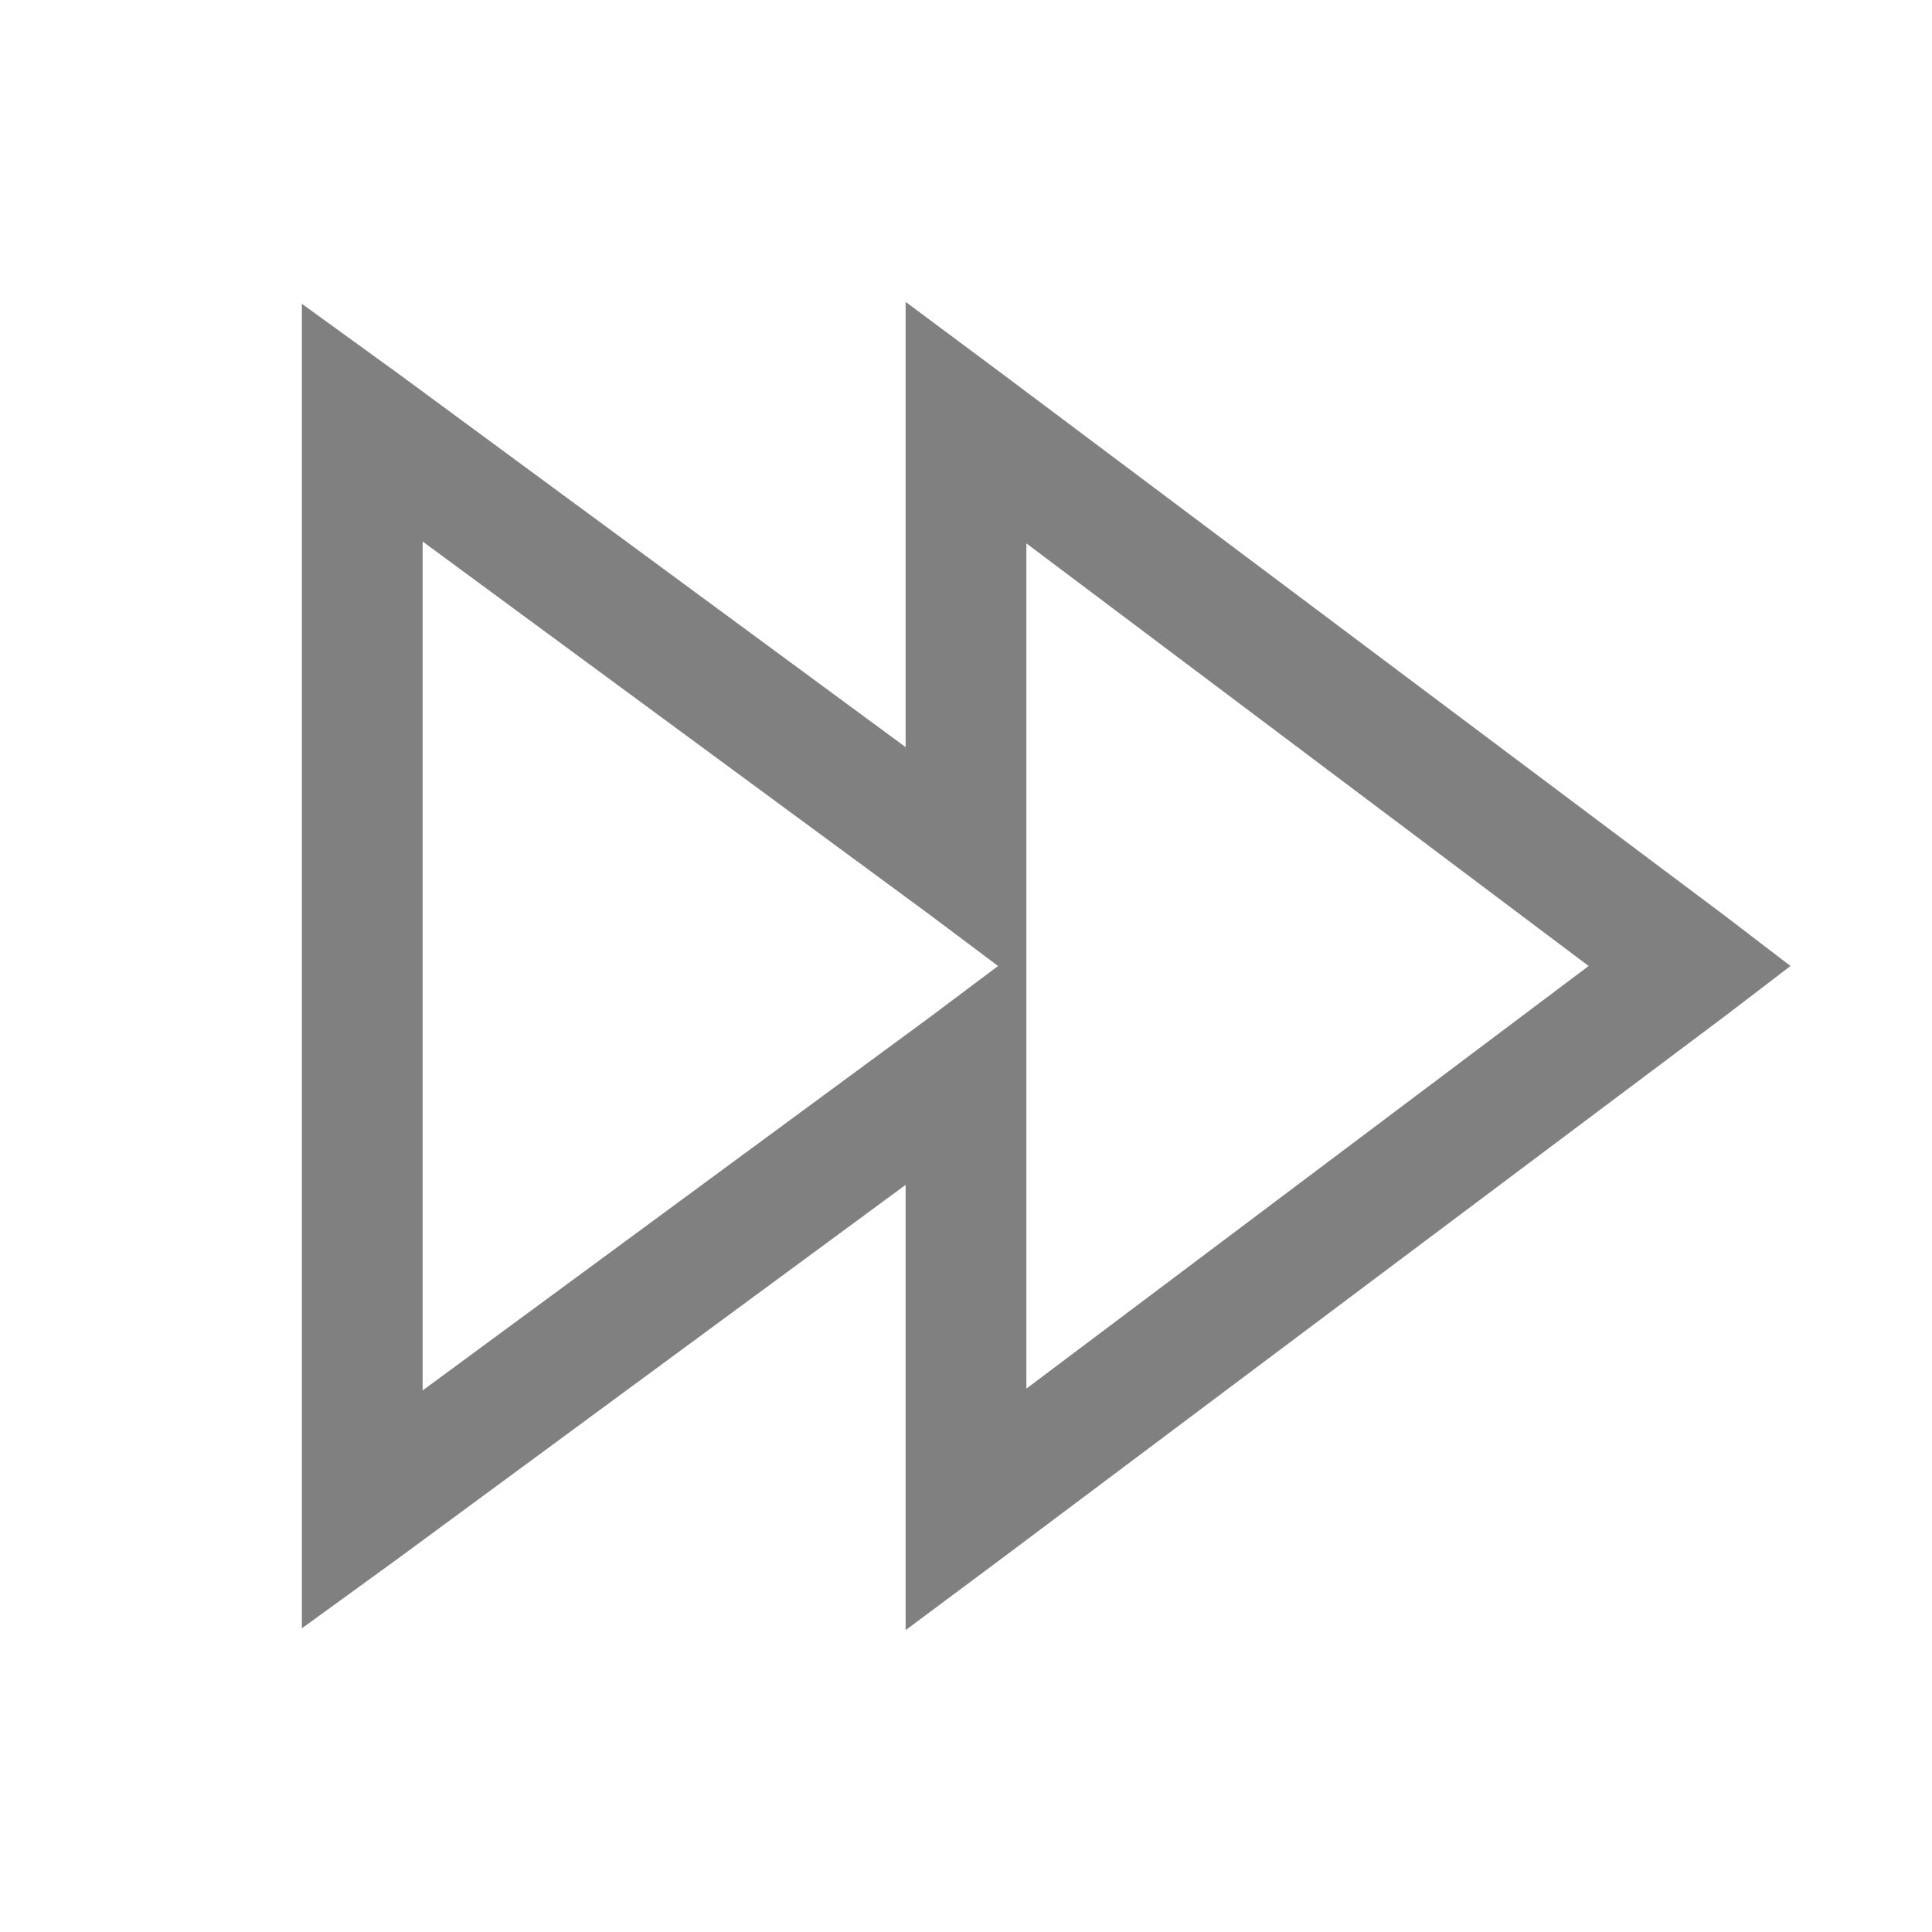
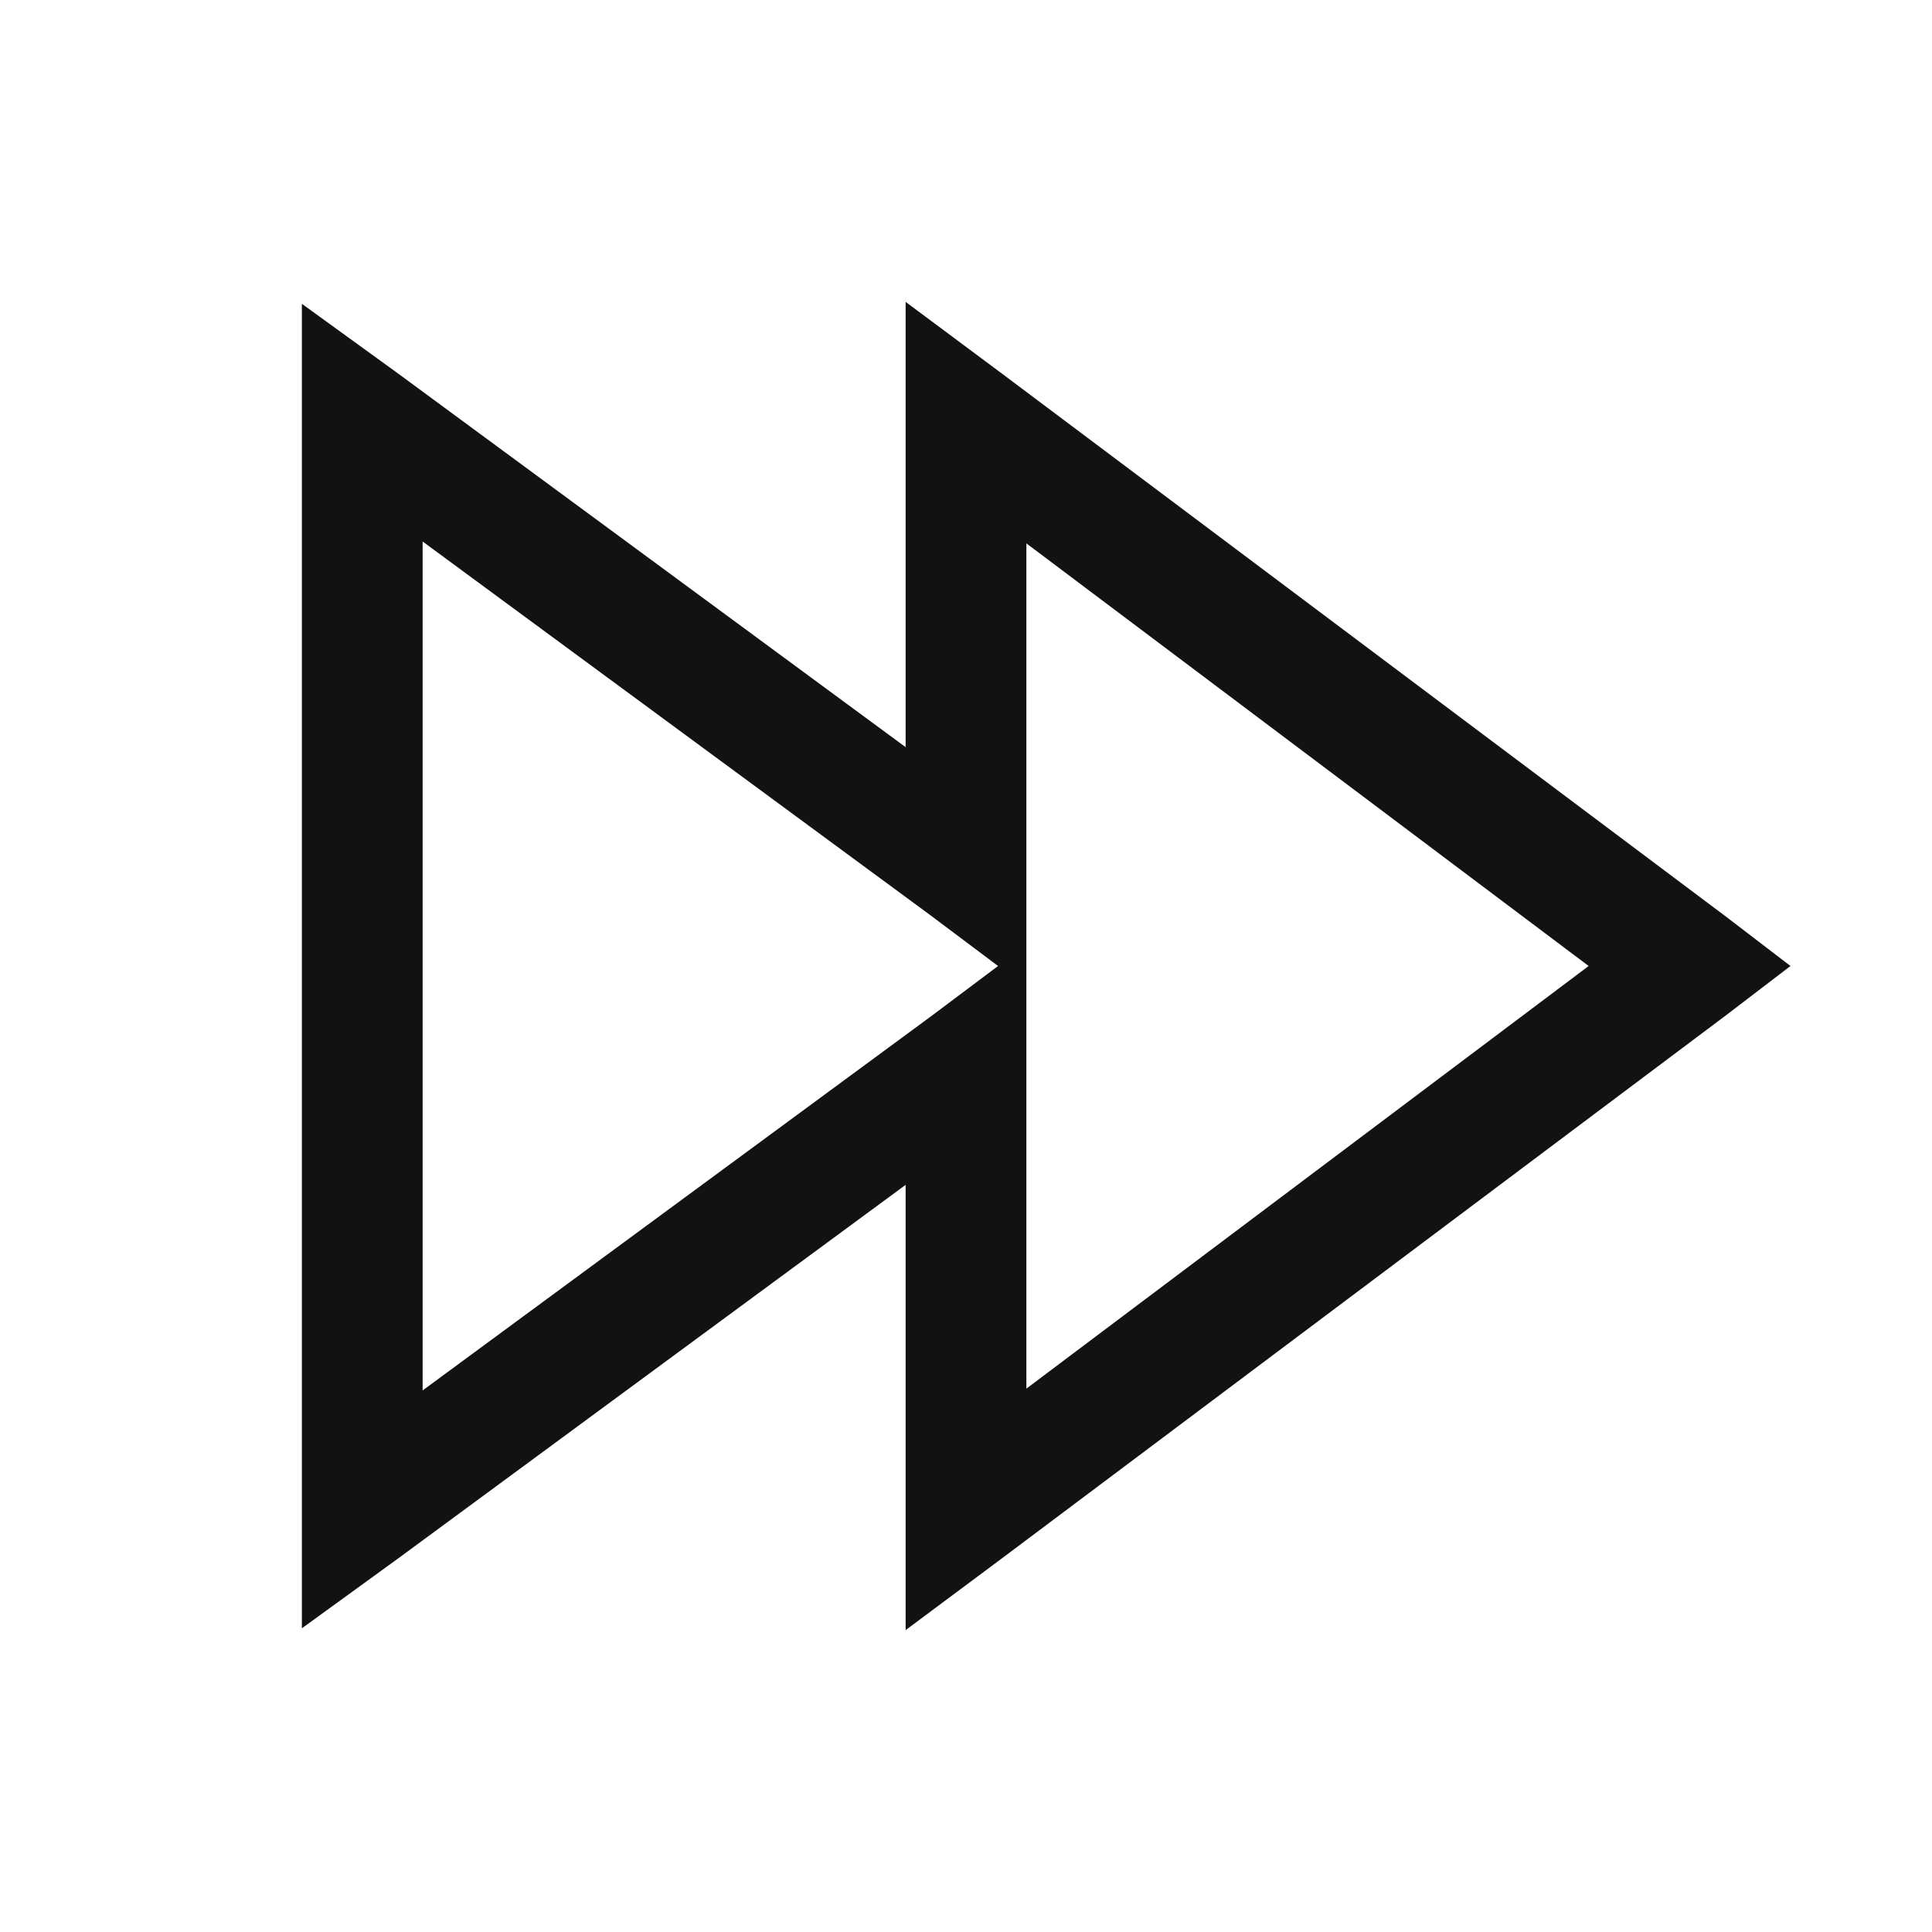
<svg xmlns="http://www.w3.org/2000/svg" width="32" height="32" viewBox="0 0 32 32" version="1.1" id="svg1">
  <defs id="defs1" />
-   <path fill="currentColor" d="M15 5v7.375L6.594 6.187L5 5.032V26.97l1.594-1.157L15 19.625V27l1.594-1.188l12-9L29.656 16l-1.062-.813l-12-9zM7 8.969l8.406 6.187l1.125.844l-1.125.844L7 23.03zM17 9l9.313 7L17 23z" id="path1" style="fill:#808080;fill-opacity:1" />
+   <path fill="currentColor" d="M15 5v7.375L6.594 6.187L5 5.032V26.97l1.594-1.157L15 19.625V27l1.594-1.188l12-9L29.656 16l-1.062-.813l-12-9zM7 8.969l8.406 6.187l1.125.844l-1.125.844L7 23.03zM17 9l9.313 7L17 23z" id="path1" style="fill:#121212;fill-opacity:1" />
</svg>
